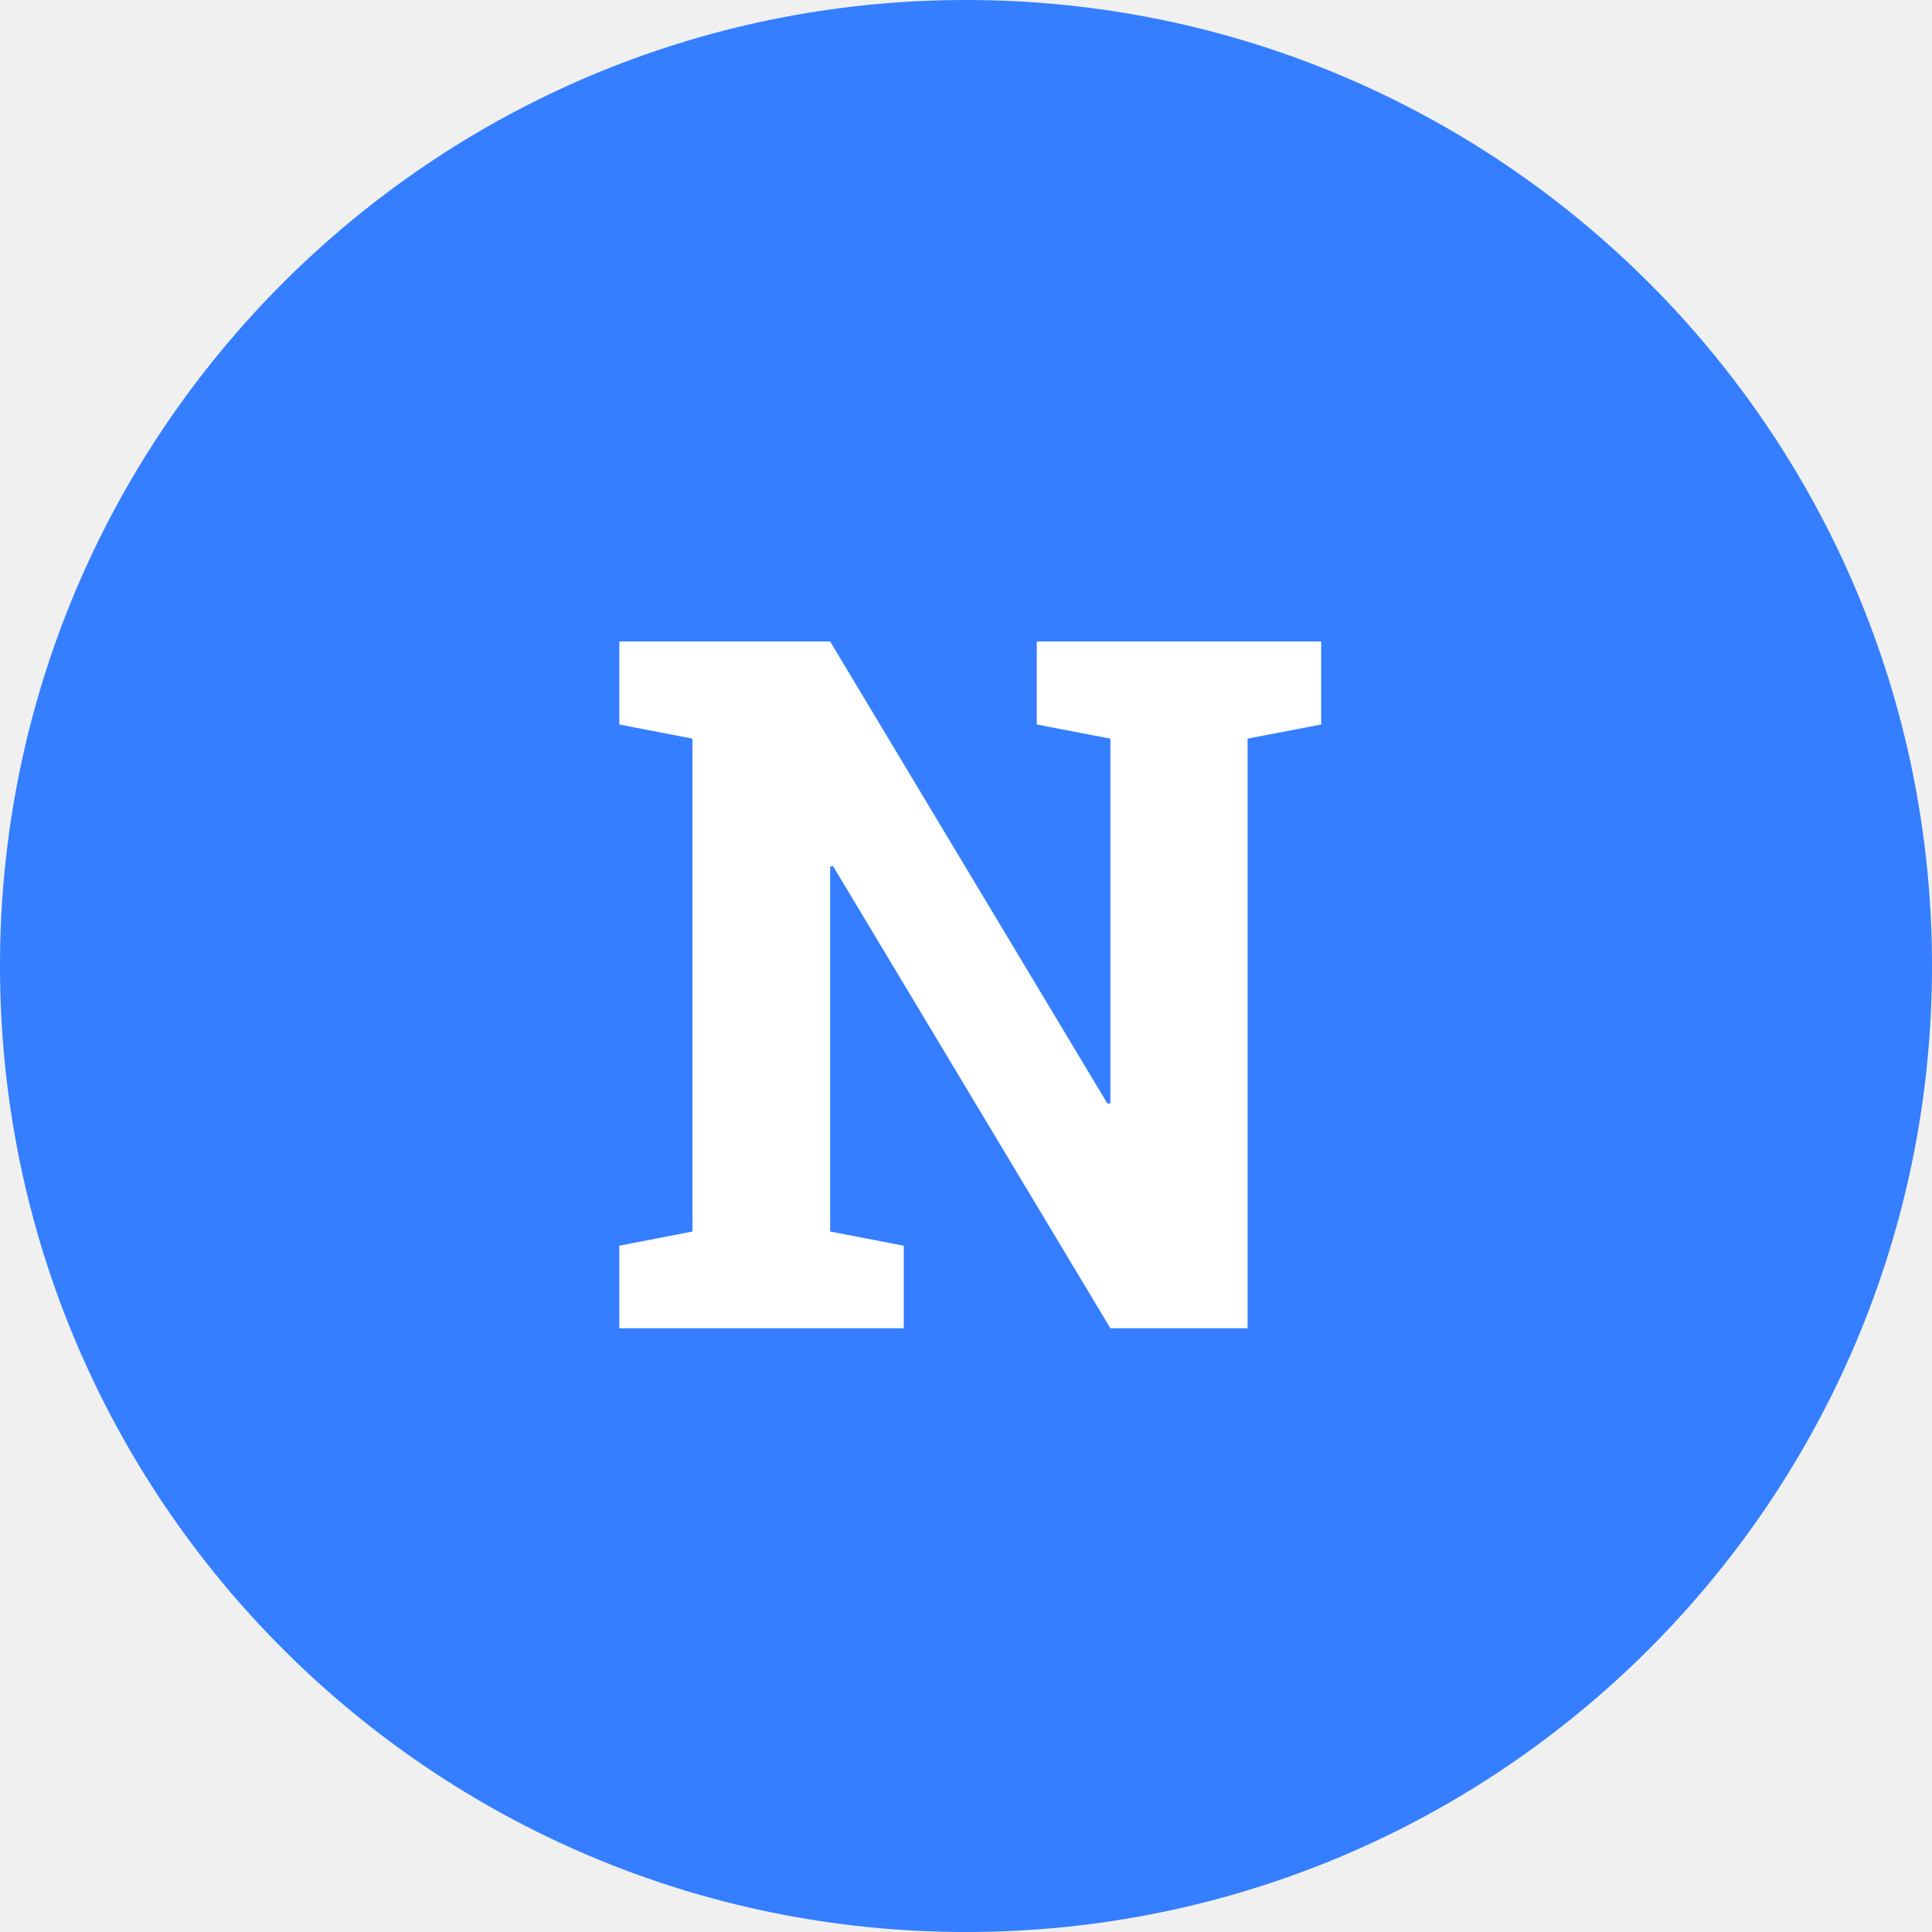
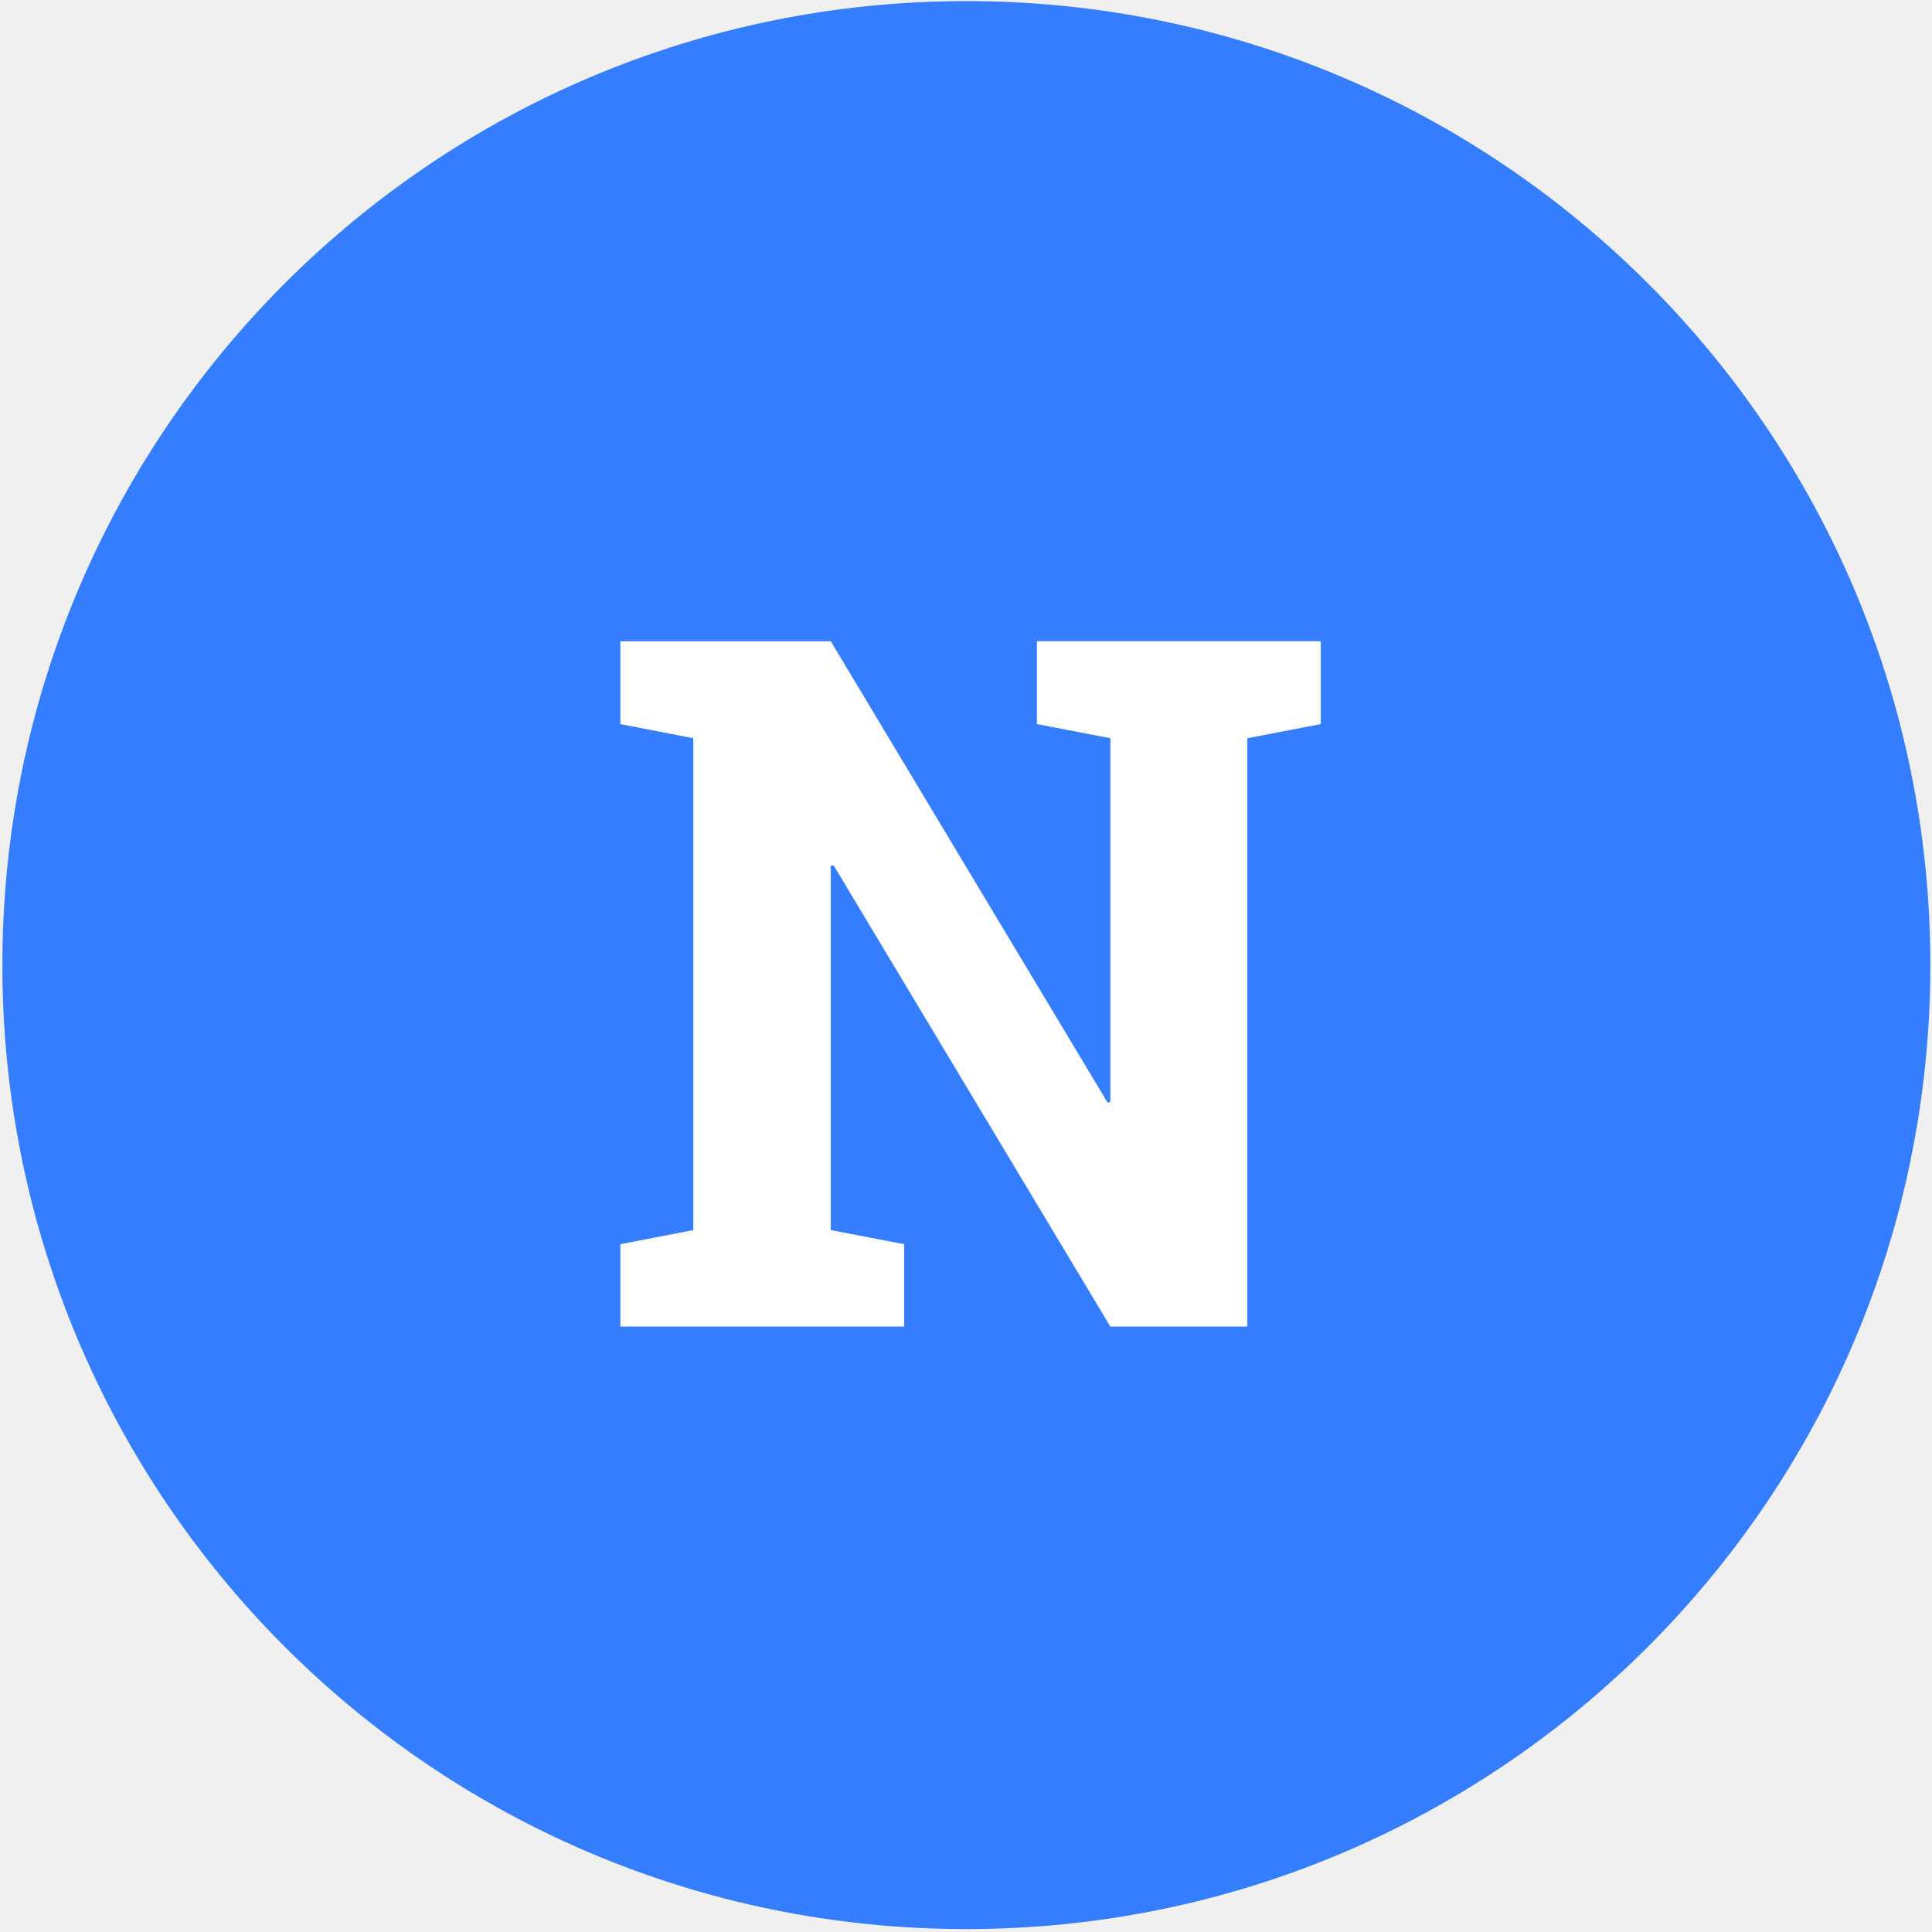
- <svg xmlns="http://www.w3.org/2000/svg" width="32" height="32" viewBox="0 0 32 32" fill="none">
-   <rect width="32" height="32" rx="16" fill="#347EFF" />
-   <path d="M21.883 10.625V12L20.664 12.234V22H18.391L13.797 14.344L13.75 14.352V20.398L14.969 20.633V22H10.258V20.633L11.469 20.398V12.234L10.258 12V10.625H11.469H13.75L18.344 18.281L18.391 18.273V12.234L17.172 12V10.625H20.664H21.883Z" fill="white" />
+ <svg xmlns="http://www.w3.org/2000/svg" width="144" height="144">
+   <g>
+     <rect fill="none" id="canvas_background" height="146" width="146" y="-1" x="-1" />
+     <g display="none" overflow="visible" y="0" x="0" height="100%" width="100%" id="canvasGrid">
+       <rect fill="url(#gridpattern)" stroke-width="0" y="0" x="0" height="100%" width="100%" />
+     </g>
+   </g>
+   <g>
+     <g stroke="null" id="svg_6">
+       <rect stroke="null" x="-41.85" y="3.215" transform="matrix(4.490613,0,0,4.490613,188.1088,-14.35535) " id="svg_4" fill="#347EFF" rx="16" height="32" width="32" />
+       <path stroke="null" id="svg_5" fill="white" d="m98.442,47.794l0,6.175l-5.473,1.053l0,43.854l-10.209,0l-20.629,-34.381l-0.211,0.035l0,27.154l5.473,1.053l0,6.14l-21.155,0l0,-6.14l5.438,-1.053l0,-36.661l-5.438,-1.053l0,-6.175l5.438,0l10.244,0l20.629,34.381l0.21,-0.035l0,-27.119l-5.473,-1.053l0,-6.175l15.682,0l5.473,0z" />
+     </g>
+   </g>
</svg>
